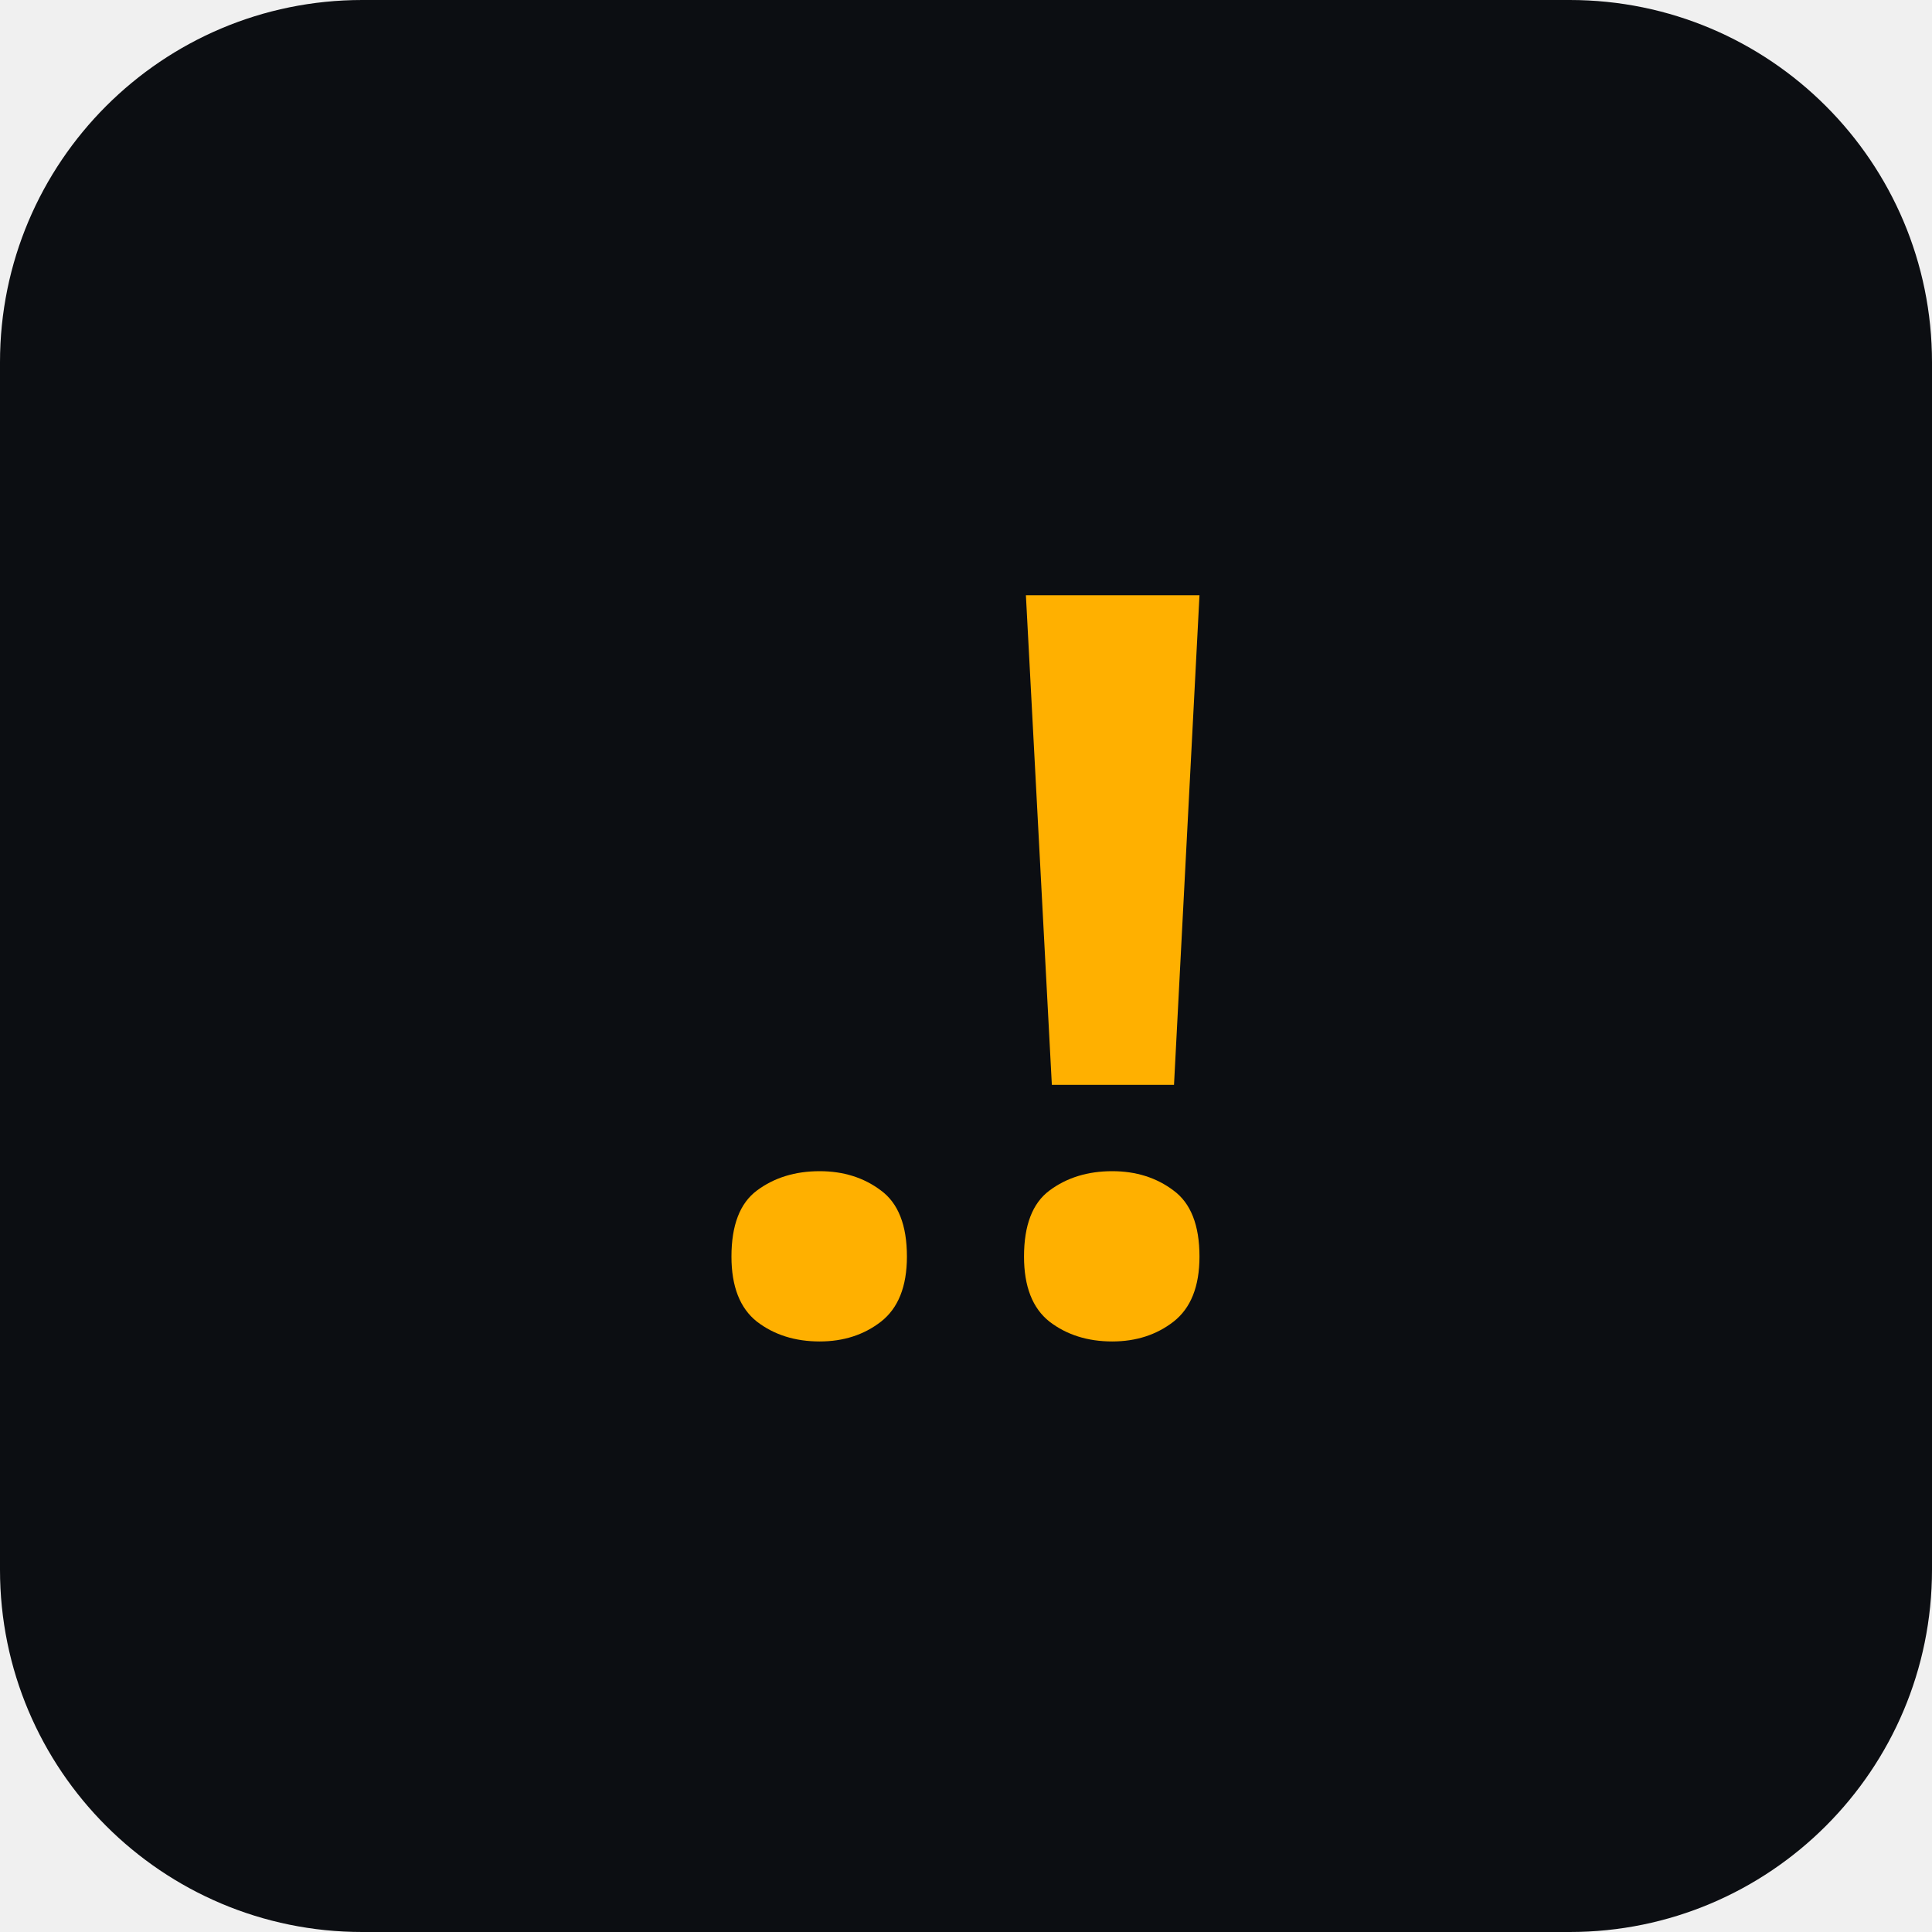
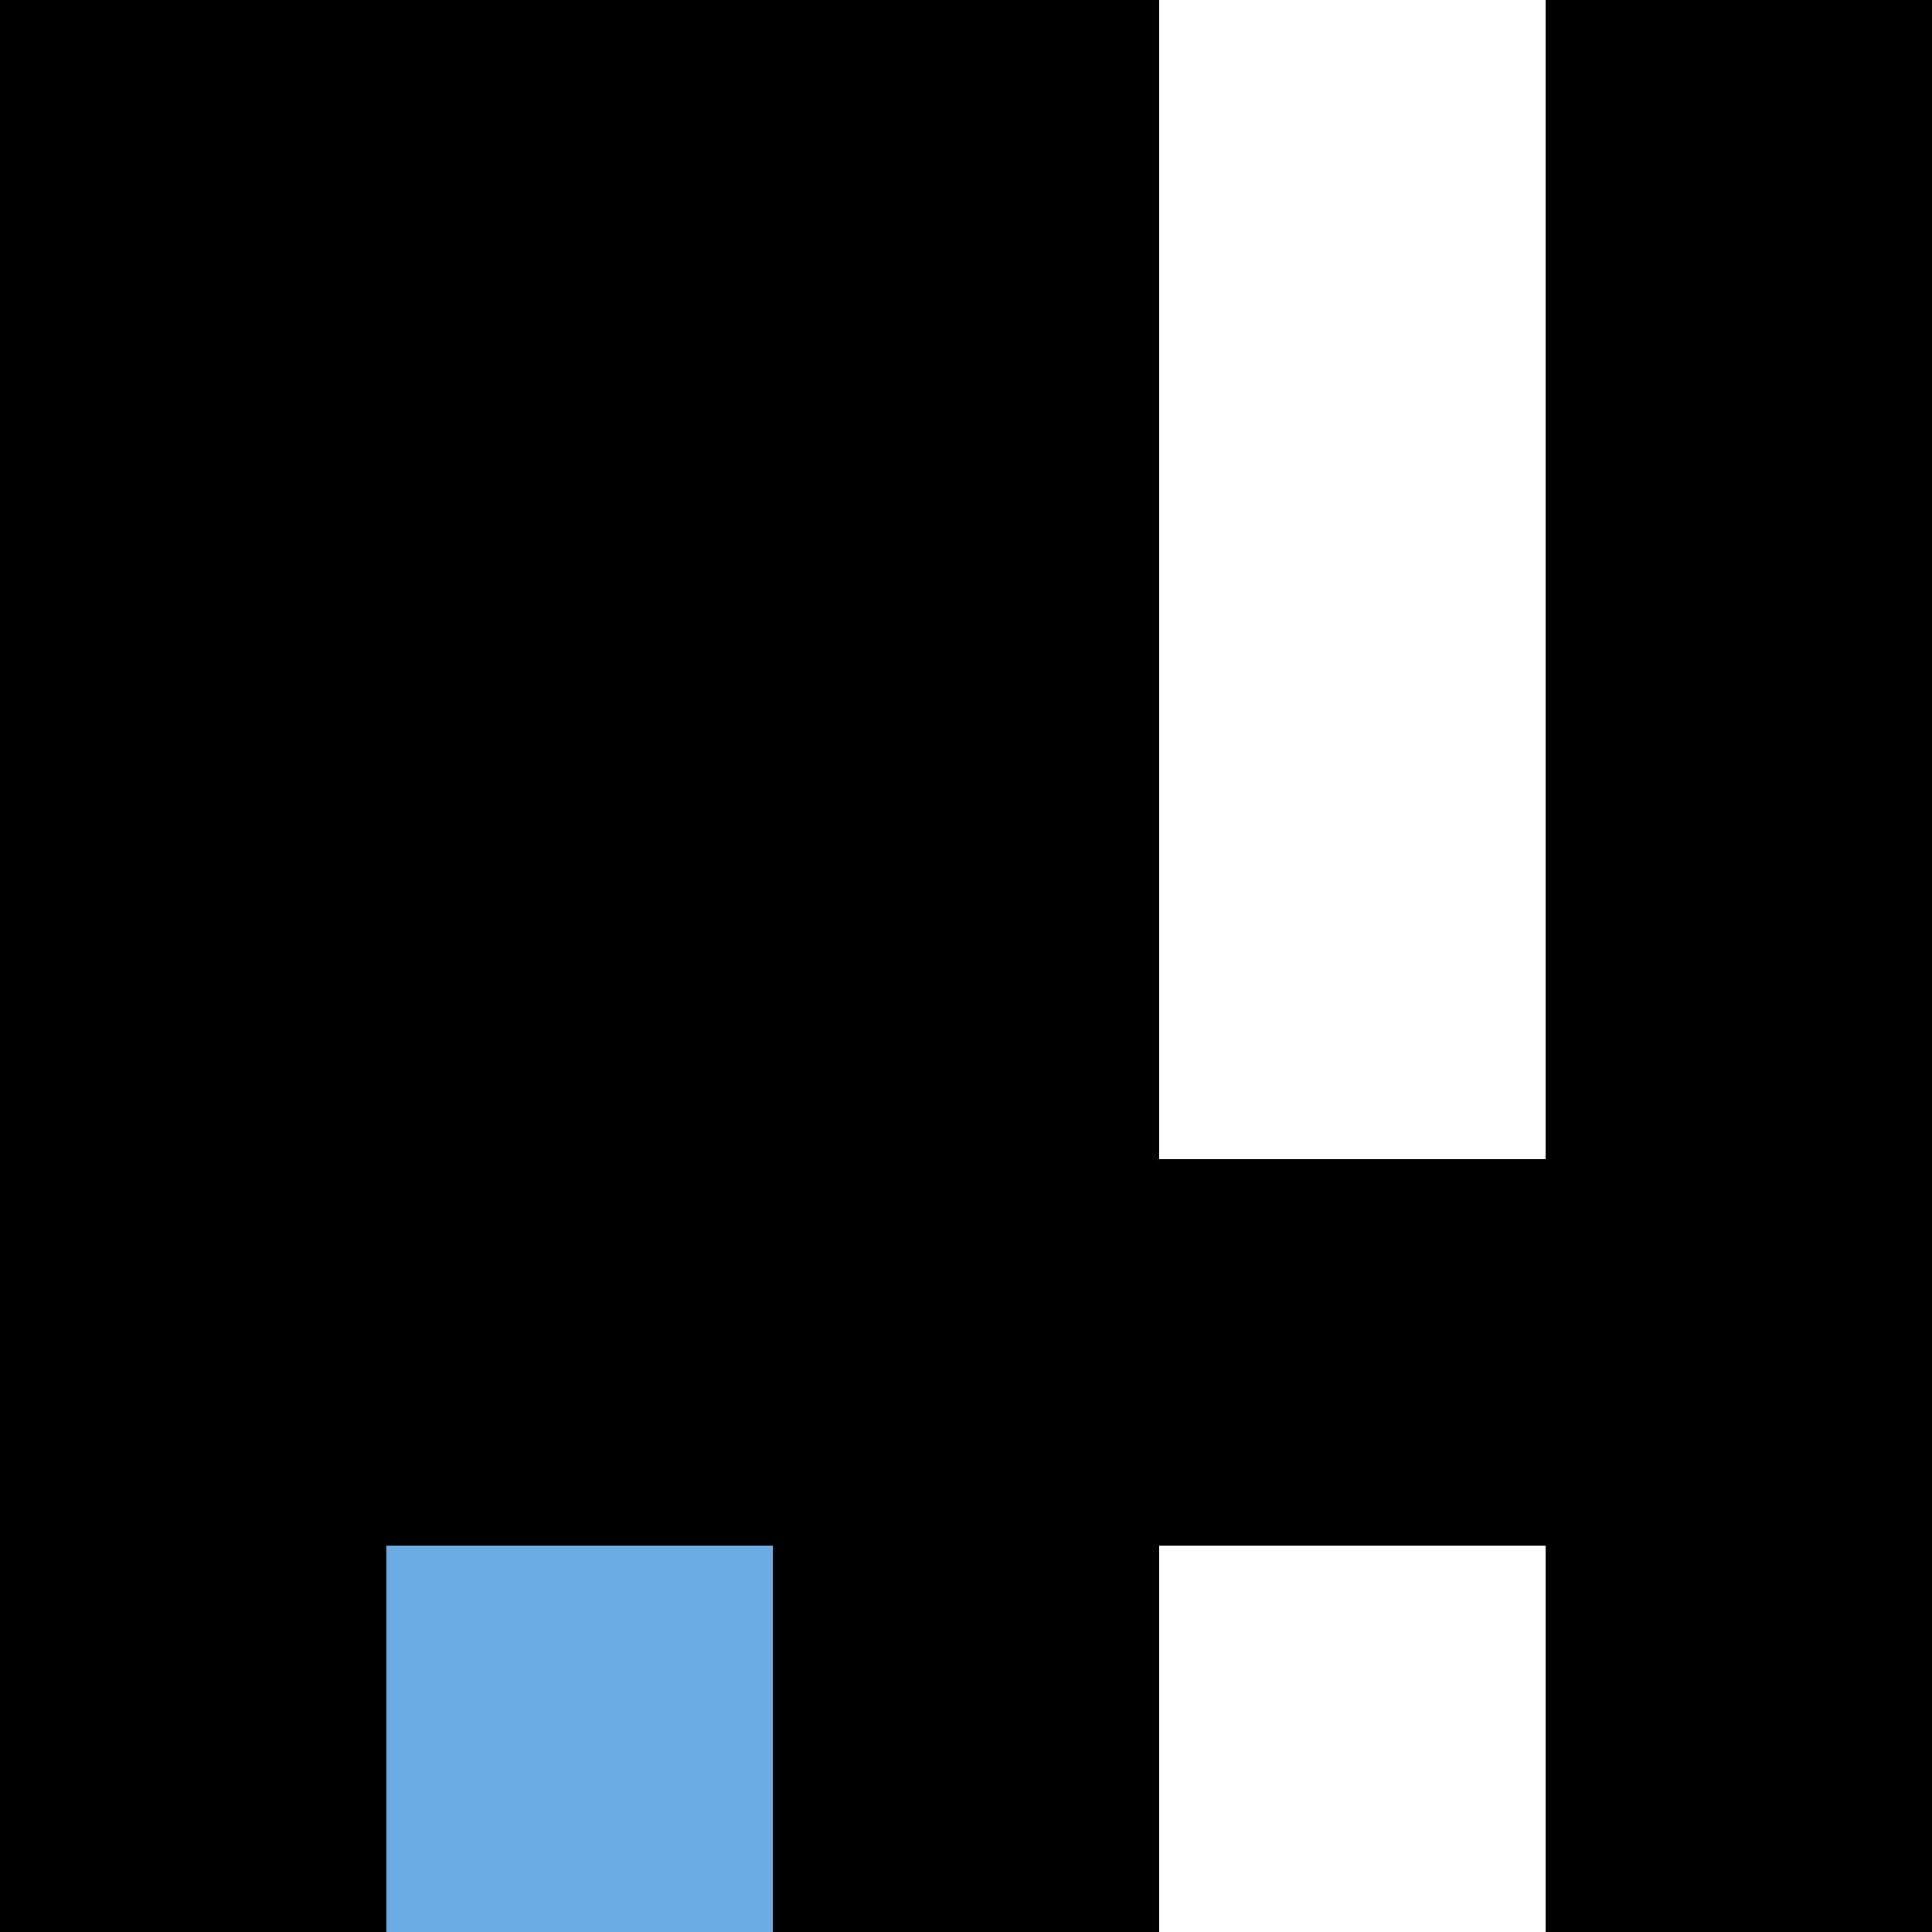
- <svg xmlns="http://www.w3.org/2000/svg" viewBox="0 0 64 64">
-   <rect width="64" height="64" rx="12" fill="#0c0e12" />
-   <text x="32" y="44" font-family="system-ui,sans-serif" font-size="34" font-weight="800" fill="#ffb000" text-anchor="middle">.!</text>
+ <svg xmlns="http://www.w3.org/2000/svg" viewBox="0 0 20 20">
+   <rect width="20" height="20" fill="#000000" />
+   <g transform="translate(4,0)">
+     <rect x="0" y="16" width="4" height="4" fill="#6CACE4" />
+     <rect x="8" y="0" width="4" height="12" fill="#FFFFFF" />
+     <rect x="8" y="16" width="4" height="4" fill="#FFFFFF" />
+   </g>
</svg>
